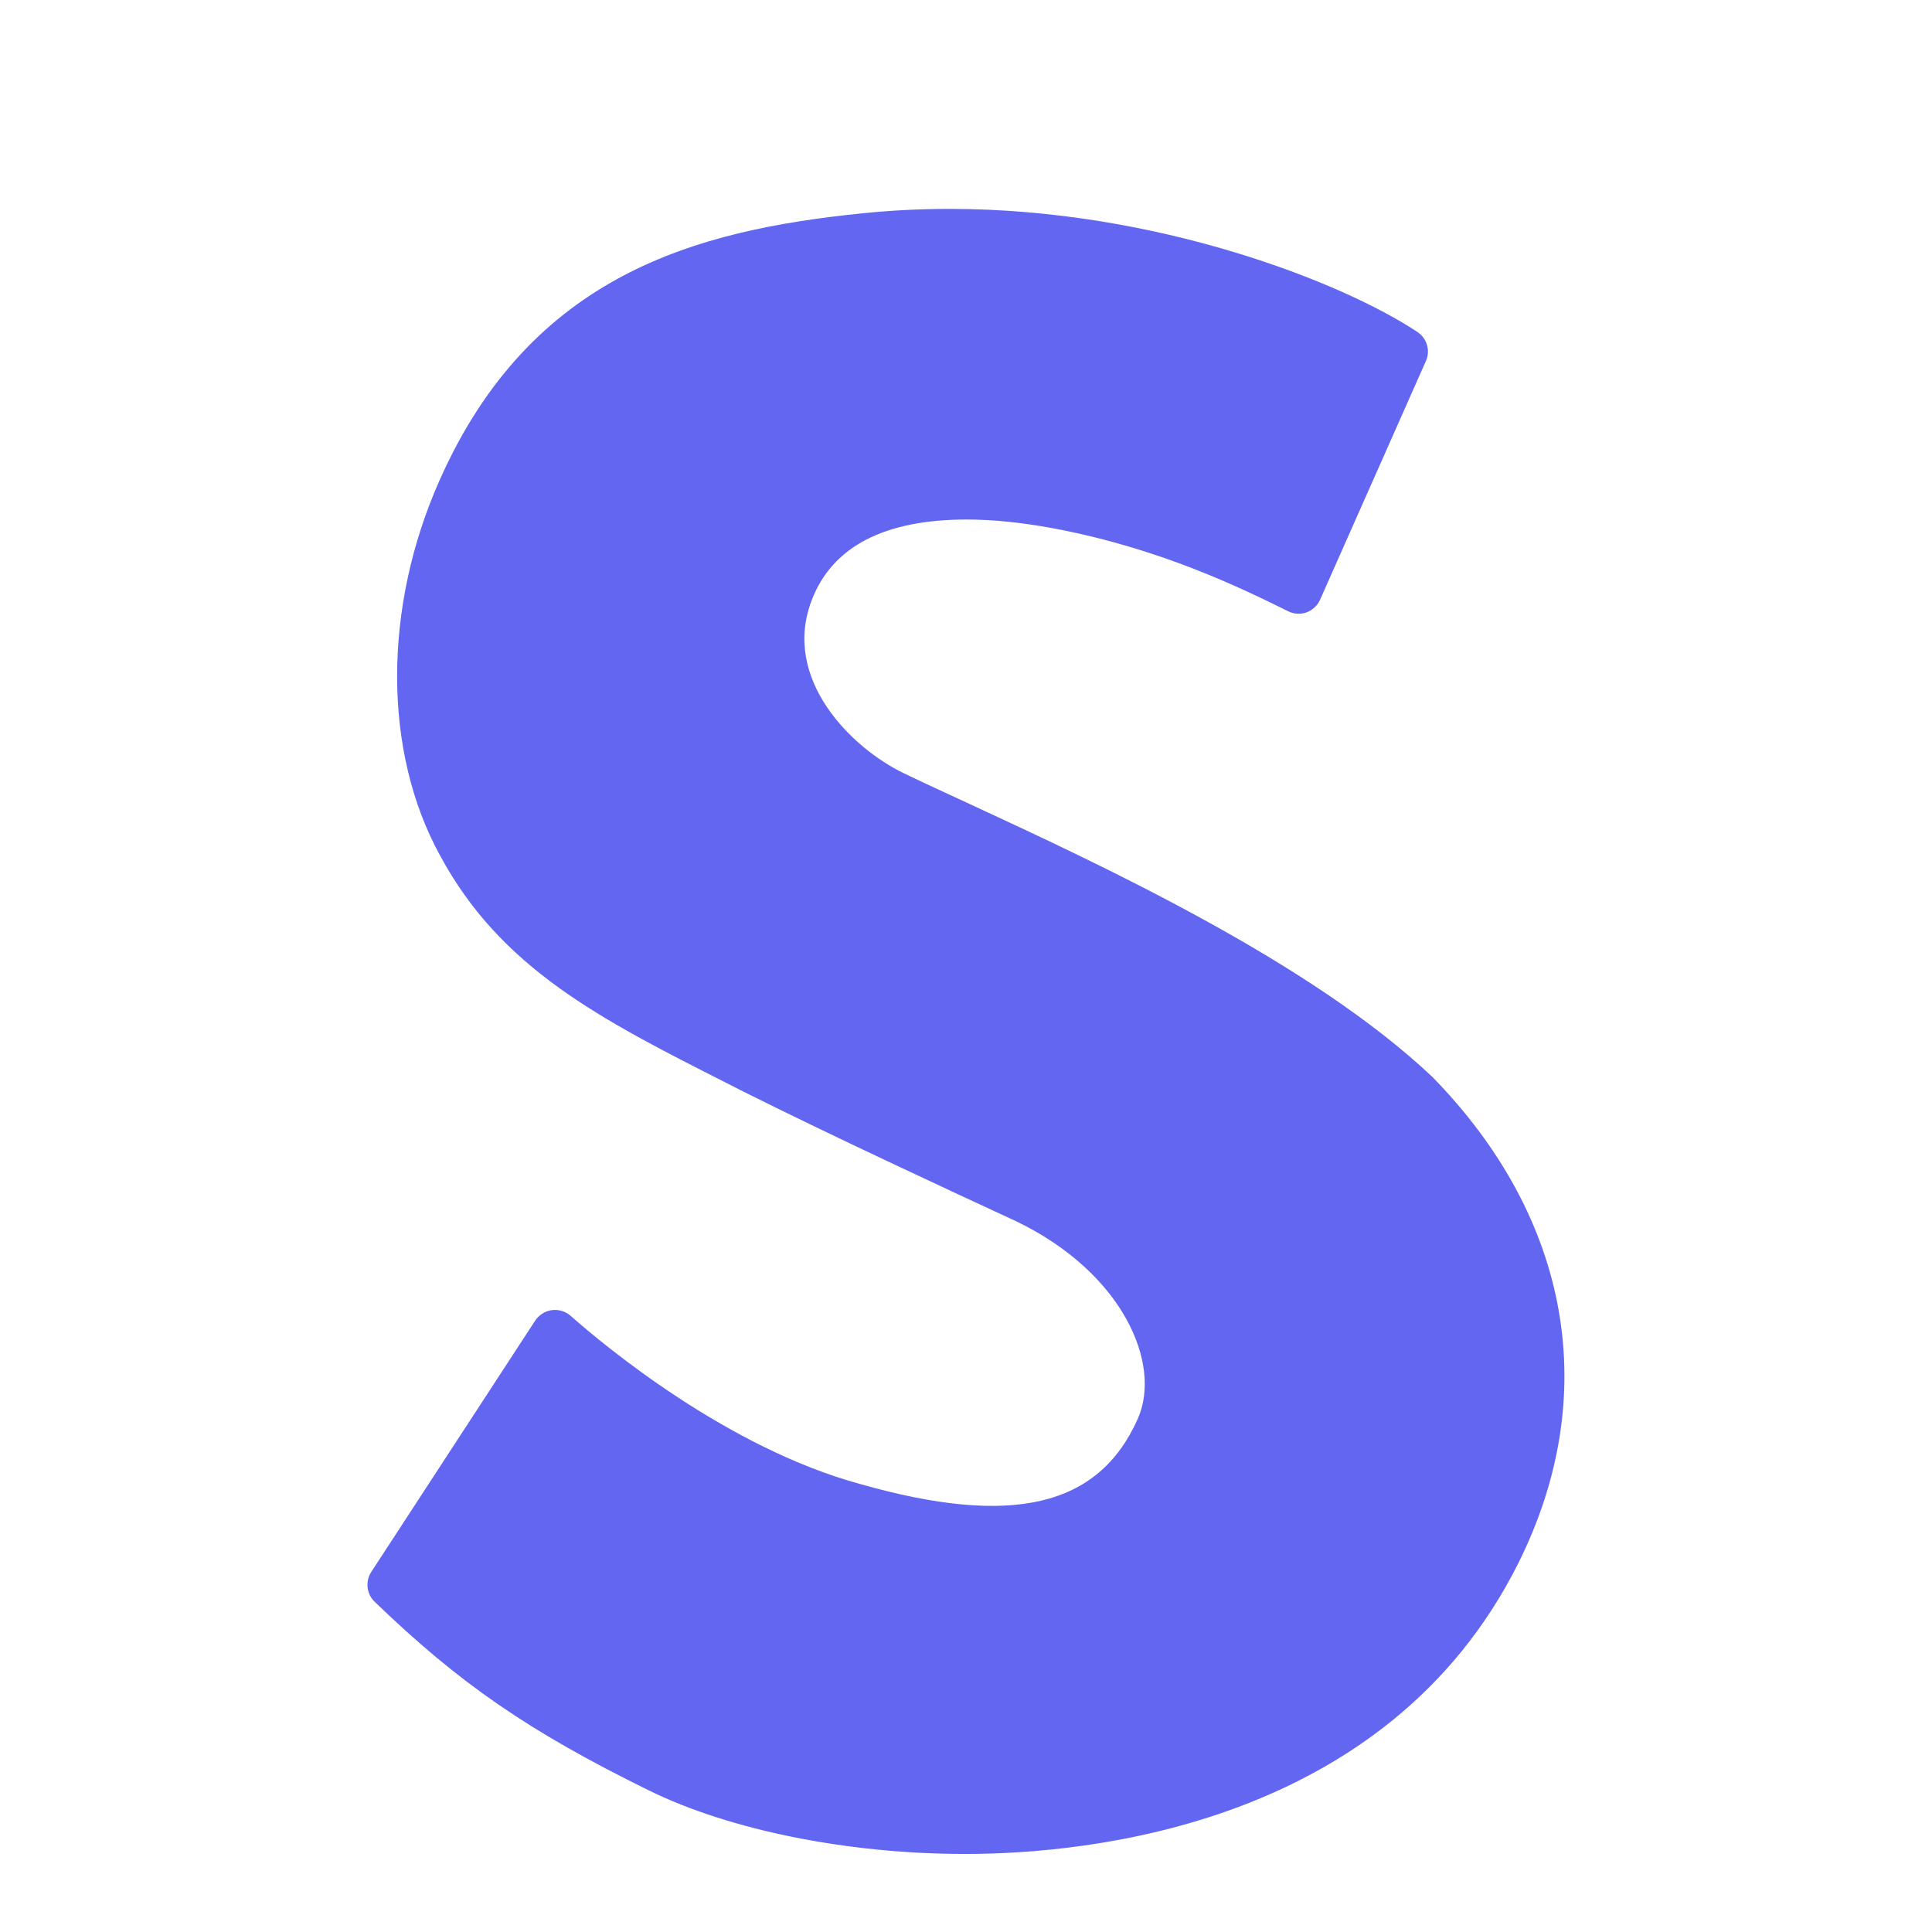
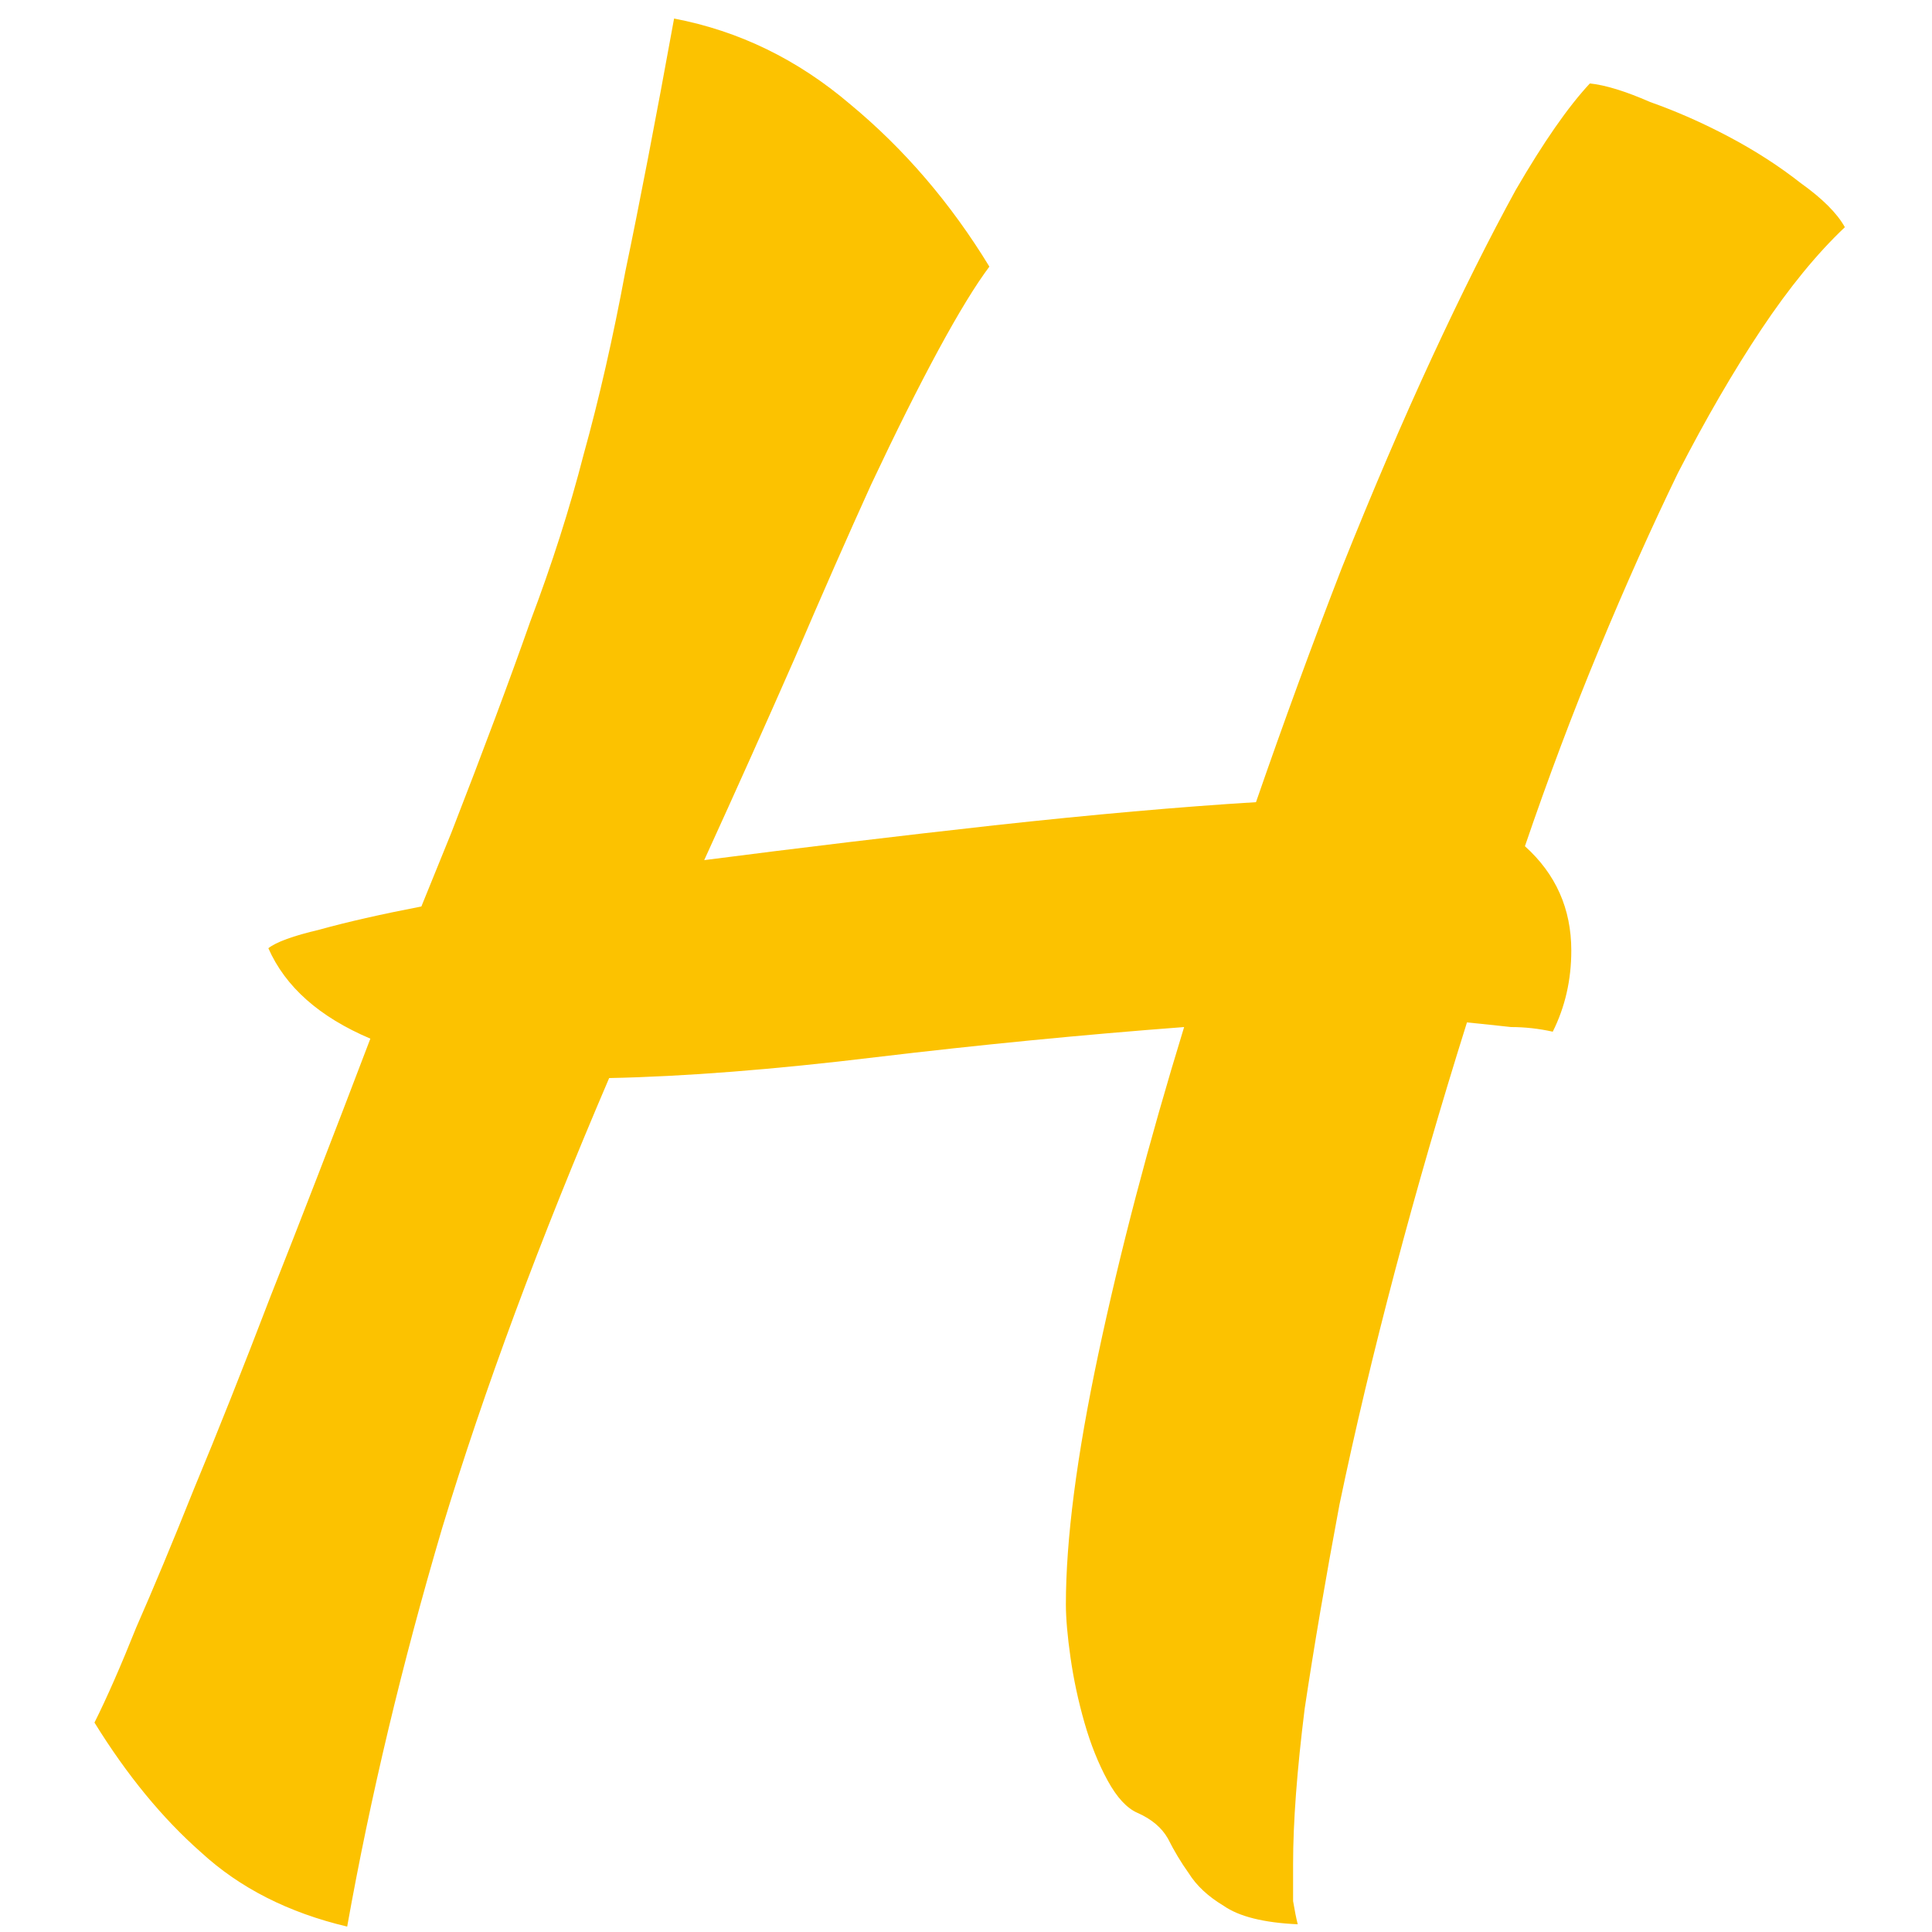
- <svg xmlns="http://www.w3.org/2000/svg" width="32px" height="32px" viewBox="0 0 128 128" aria-hidden="true" role="img" preserveAspectRatio="xMidYMid meet">
-   <path d="M94.9 71.35c-8.08-7.63-21.82-13.99-30.91-18.2c-1.54-.71-2.93-1.35-4.11-1.92c-3.43-1.65-8.12-6.22-6.1-11.47c1.36-3.55 4.81-5.34 10.27-5.34c1.75 0 3.67.2 5.72.58c7.12 1.33 12.52 3.99 15.58 5.5c.38.19.82.21 1.22.07c.39-.15.72-.45.89-.84l7.01-15.81c.31-.69.07-1.51-.57-1.93c-4.94-3.28-17.27-8.15-30.97-8.15c-1.98 0-3.95.1-5.87.3c-10.92 1.12-21.86 4.03-27.92 17.64c-3.78 8.47-3.77 18.01.01 24.89c4.04 7.51 10.66 10.87 19.04 15.11l1.08.55c6.05 3.02 13.3 6.38 18.07 8.59c7.05 3.4 9.66 9.44 8.04 13.08c-2.61 5.87-8.38 7.16-18.36 4.33c-8.81-2.39-16.94-9.14-19.21-11.15c-.34-.3-.79-.44-1.25-.38c-.45.06-.85.32-1.1.69L24.6 104.14c-.41.63-.32 1.46.22 1.98c5.63 5.43 10.22 8.59 18.17 12.5c5.35 2.63 13.18 4.21 20.95 4.21c8.12 0 27.95-1.88 36.65-19.26c5.55-11.12 3.48-22.84-5.69-32.22z" fill="#6366f1" />
+ <svg xmlns="http://www.w3.org/2000/svg" width="18" height="18" viewBox="0 0 74 80" fill="none">
+   <path d="M41.136 66.432C41.136 63.744 41.584 60.288 42.48 56.064C43.376 51.84 44.56 47.328 46.032 42.528C41.808 42.848 37.552 43.264 33.264 43.776C29.04 44.288 25.36 44.576 22.224 44.64C19.344 51.36 17.04 57.568 15.312 63.264C13.648 68.896 12.336 74.4 11.376 79.776C8.944 79.2 6.928 78.176 5.328 76.704C3.728 75.296 2.256 73.504 0.912 71.328C1.424 70.304 2 68.992 2.64 67.392C3.344 65.792 4.144 63.872 5.04 61.632C6 59.328 7.056 56.672 8.208 53.664C9.424 50.592 10.8 47.04 12.336 43.008C10.224 42.112 8.816 40.864 8.112 39.264C8.432 39.008 9.136 38.752 10.224 38.496C11.376 38.176 12.784 37.856 14.448 37.536L15.696 34.464C17.04 31.008 18.128 28.096 18.96 25.728C19.856 23.36 20.592 21.056 21.168 18.816C21.808 16.512 22.384 13.984 22.896 11.232C23.472 8.48 24.144 4.992 24.912 0.768C27.6 1.28 30.032 2.464 32.208 4.32C34.448 6.176 36.368 8.416 37.968 11.04C37.392 11.808 36.688 12.96 35.856 14.496C35.024 16.032 34.096 17.888 33.072 20.064C32.112 22.176 31.056 24.576 29.904 27.264C28.752 29.888 27.504 32.672 26.16 35.616C30.128 35.104 34.128 34.624 38.16 34.176C42.256 33.728 45.872 33.408 49.008 33.216C50.16 29.888 51.344 26.656 52.56 23.52C53.84 20.32 55.088 17.408 56.304 14.784C57.52 12.16 58.672 9.856 59.76 7.872C60.912 5.888 61.936 4.416 62.832 3.456C63.472 3.52 64.304 3.776 65.328 4.224C66.416 4.608 67.504 5.088 68.592 5.664C69.68 6.24 70.672 6.88 71.568 7.584C72.464 8.224 73.072 8.832 73.392 9.408C72.24 10.496 71.088 11.904 69.936 13.632C68.784 15.36 67.632 17.344 66.48 19.584C65.392 21.824 64.304 24.256 63.216 26.88C62.128 29.504 61.104 32.224 60.144 35.04C61.424 36.192 62.064 37.632 62.064 39.36C62.064 40.576 61.808 41.696 61.296 42.72C60.72 42.592 60.144 42.528 59.568 42.528C58.992 42.464 58.384 42.4 57.744 42.336C56.656 45.792 55.664 49.216 54.768 52.608C53.872 56 53.104 59.232 52.464 62.304C51.888 65.376 51.408 68.192 51.024 70.752C50.704 73.312 50.544 75.456 50.544 77.184C50.544 77.824 50.544 78.336 50.544 78.72C50.608 79.104 50.672 79.424 50.736 79.68C49.328 79.616 48.304 79.36 47.664 78.912C47.024 78.528 46.544 78.08 46.224 77.568C45.904 77.12 45.616 76.64 45.36 76.128C45.104 75.68 44.688 75.328 44.112 75.072C43.664 74.88 43.248 74.432 42.864 73.728C42.48 73.024 42.16 72.224 41.904 71.328C41.648 70.432 41.456 69.536 41.328 68.64C41.2 67.744 41.136 67.008 41.136 66.432Z" fill="#FCC200" />
</svg>
